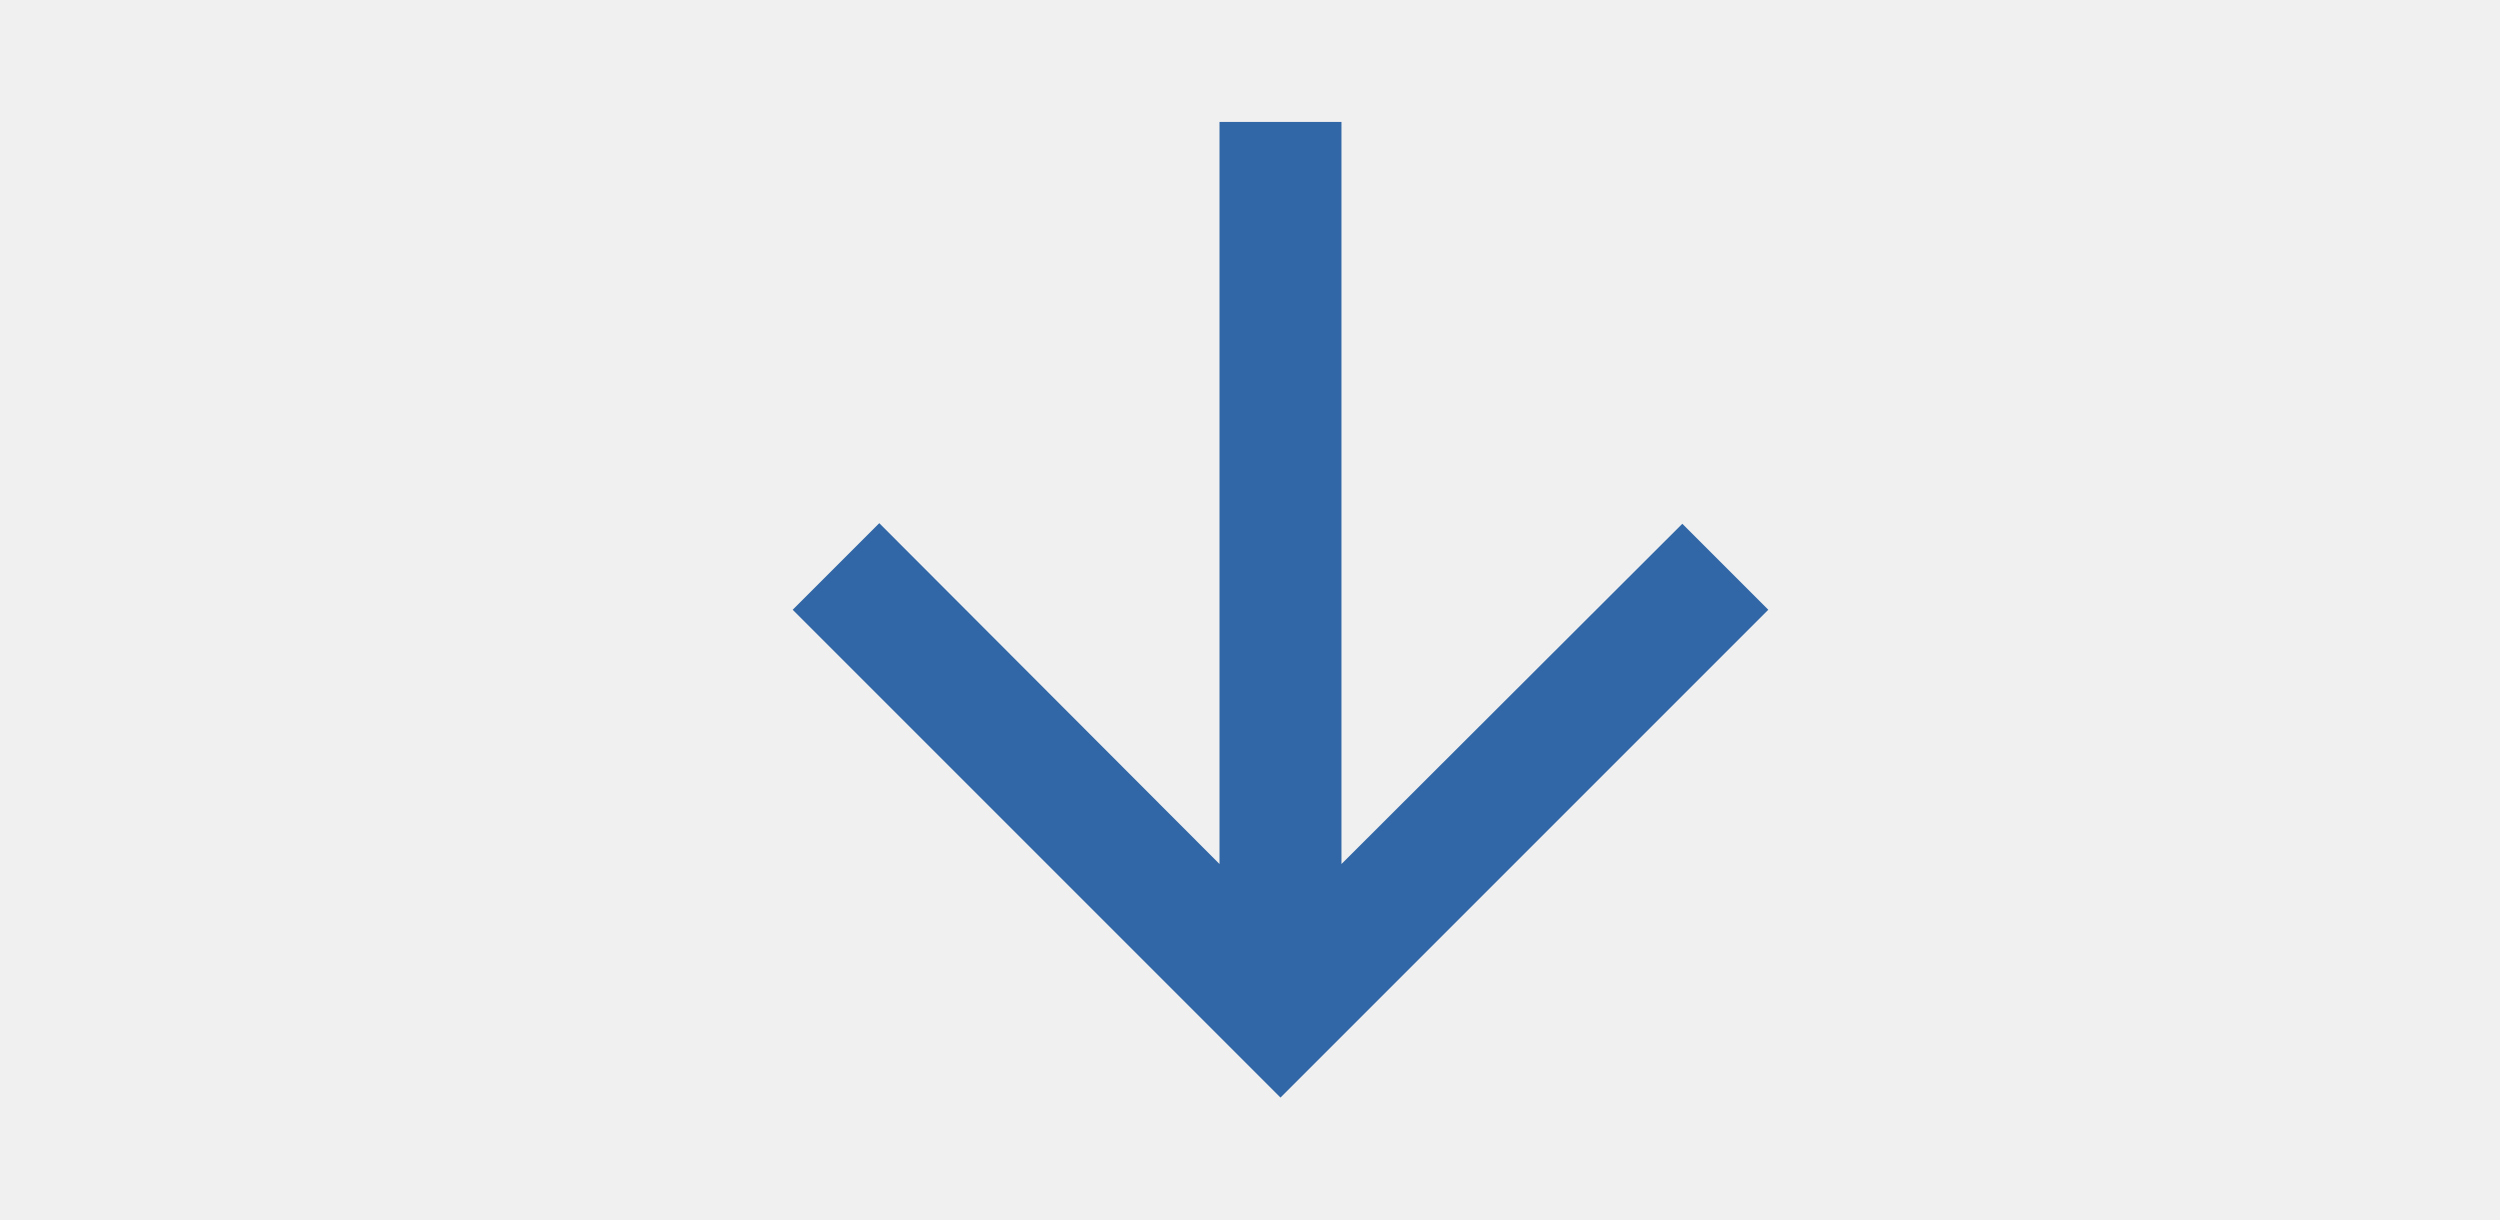
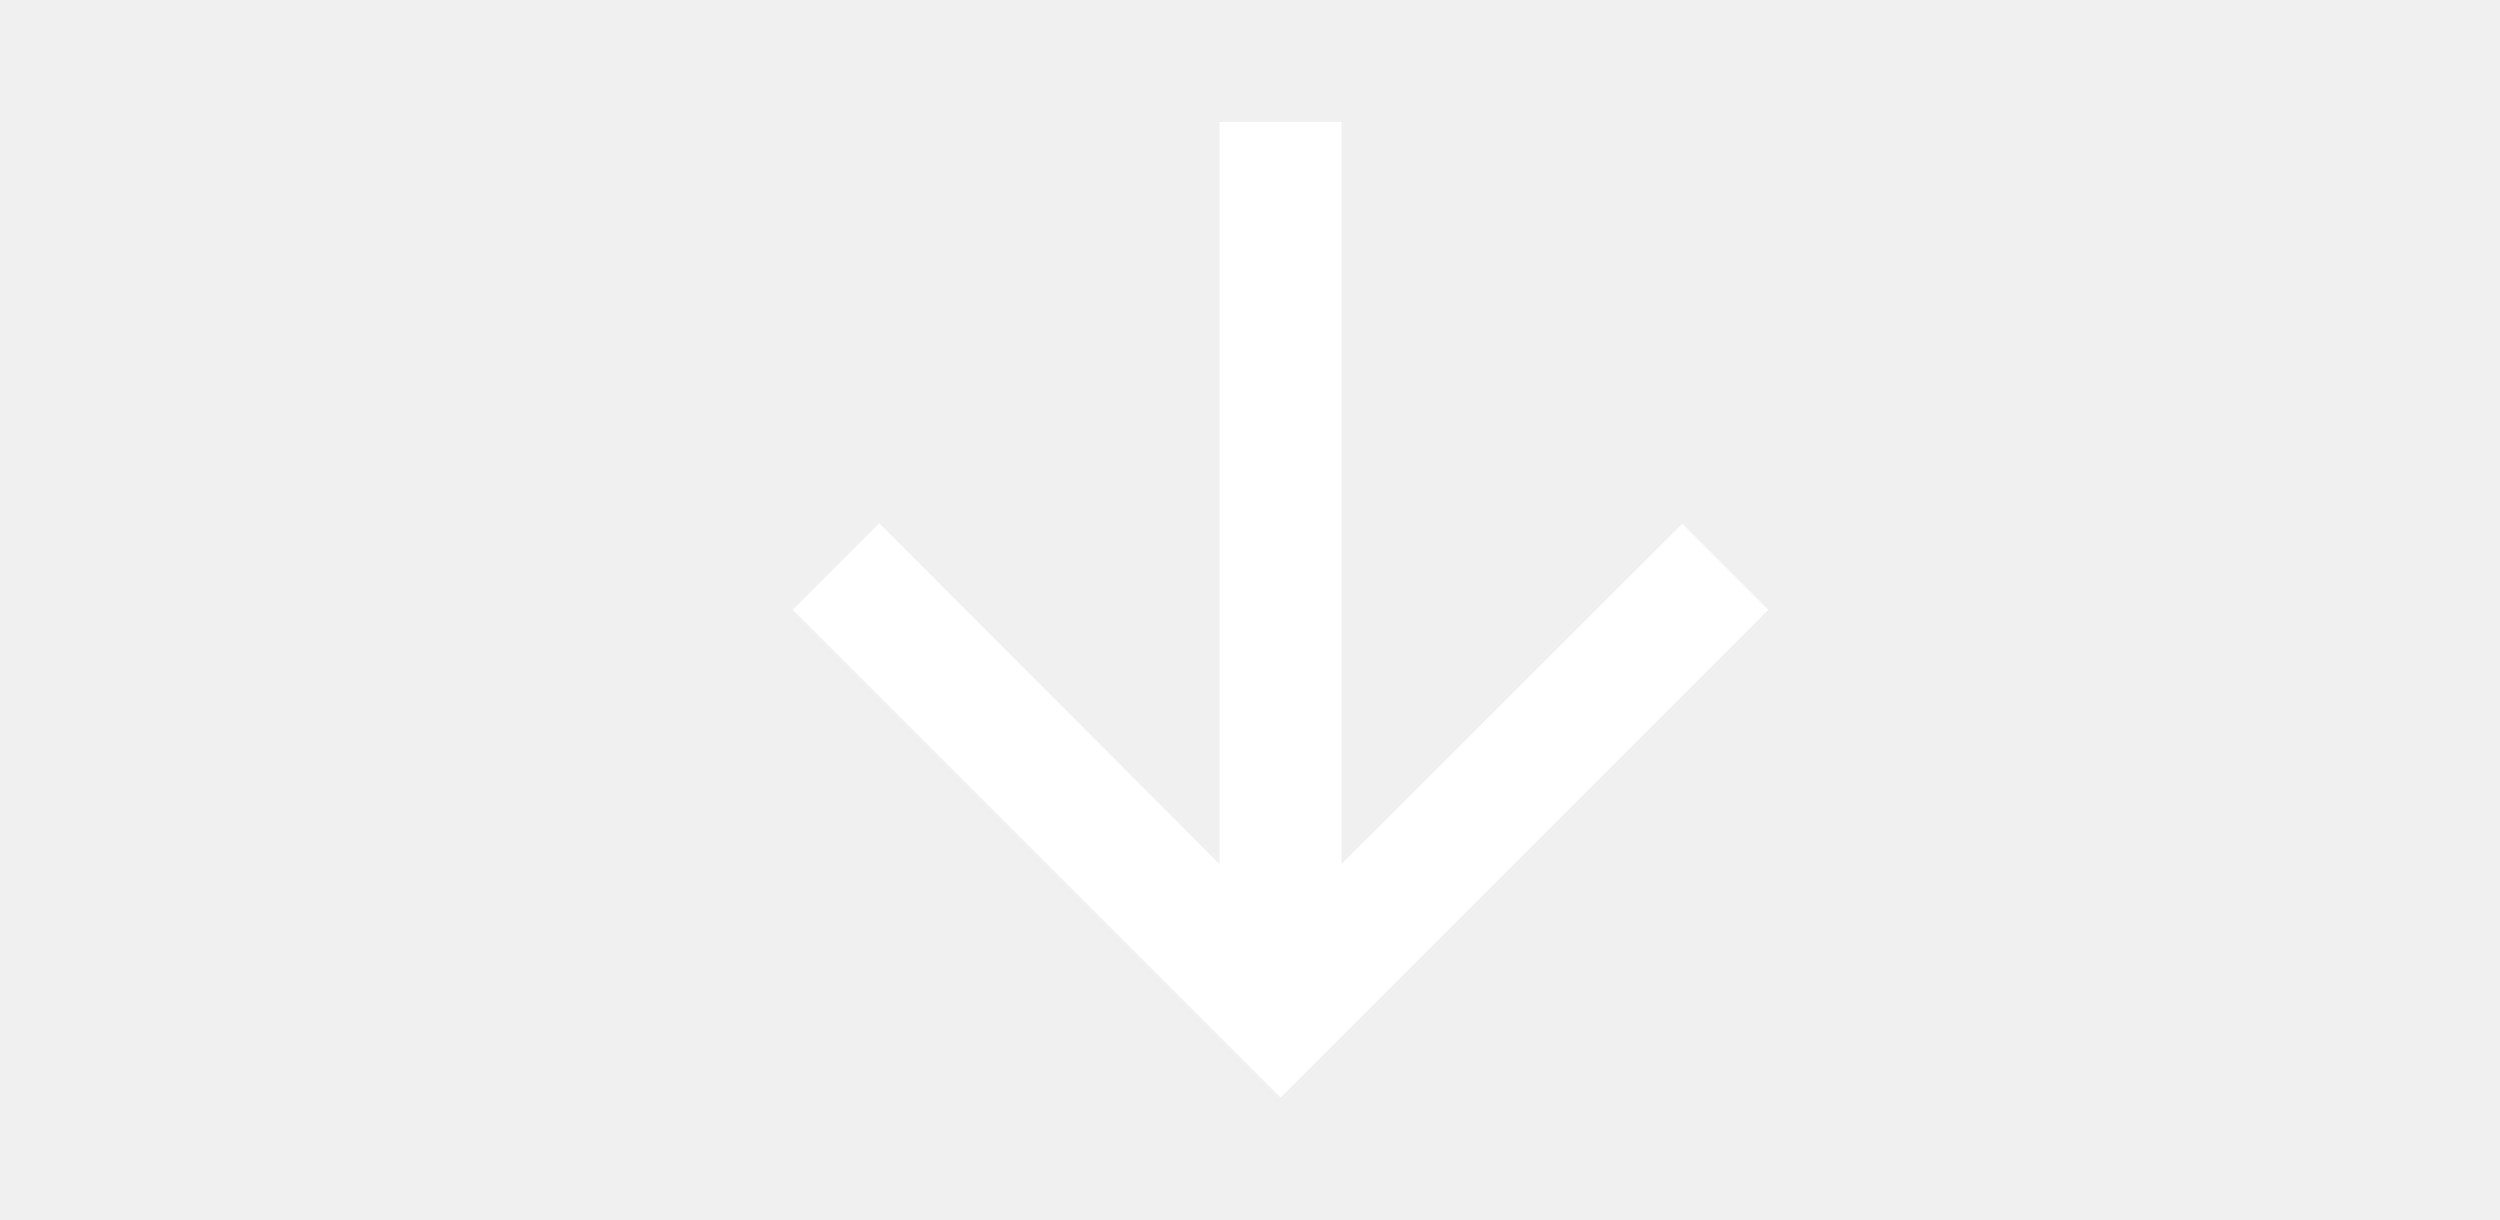
<svg xmlns="http://www.w3.org/2000/svg" width="41px" height="20px" viewBox="0 0 41 20" version="1.1">
-   <g id="icon/arrow" stroke="none" stroke-width="1" fill="none" fill-rule="evenodd">
-     <polygon id="Shape" fill="#3167A6" points="29 10 27.59 8.59 22 14.17 22 2 20 2 20 14.17 14.42 8.58 13 10 21 18" />
-   </g>
+   <polygon id="Shape" fill="#FFFFFF" points="29 10 27.59 8.59 22 14.17 22 2 20 2 20 14.17 14.42 8.58 13 10 21 18" />
</svg>
